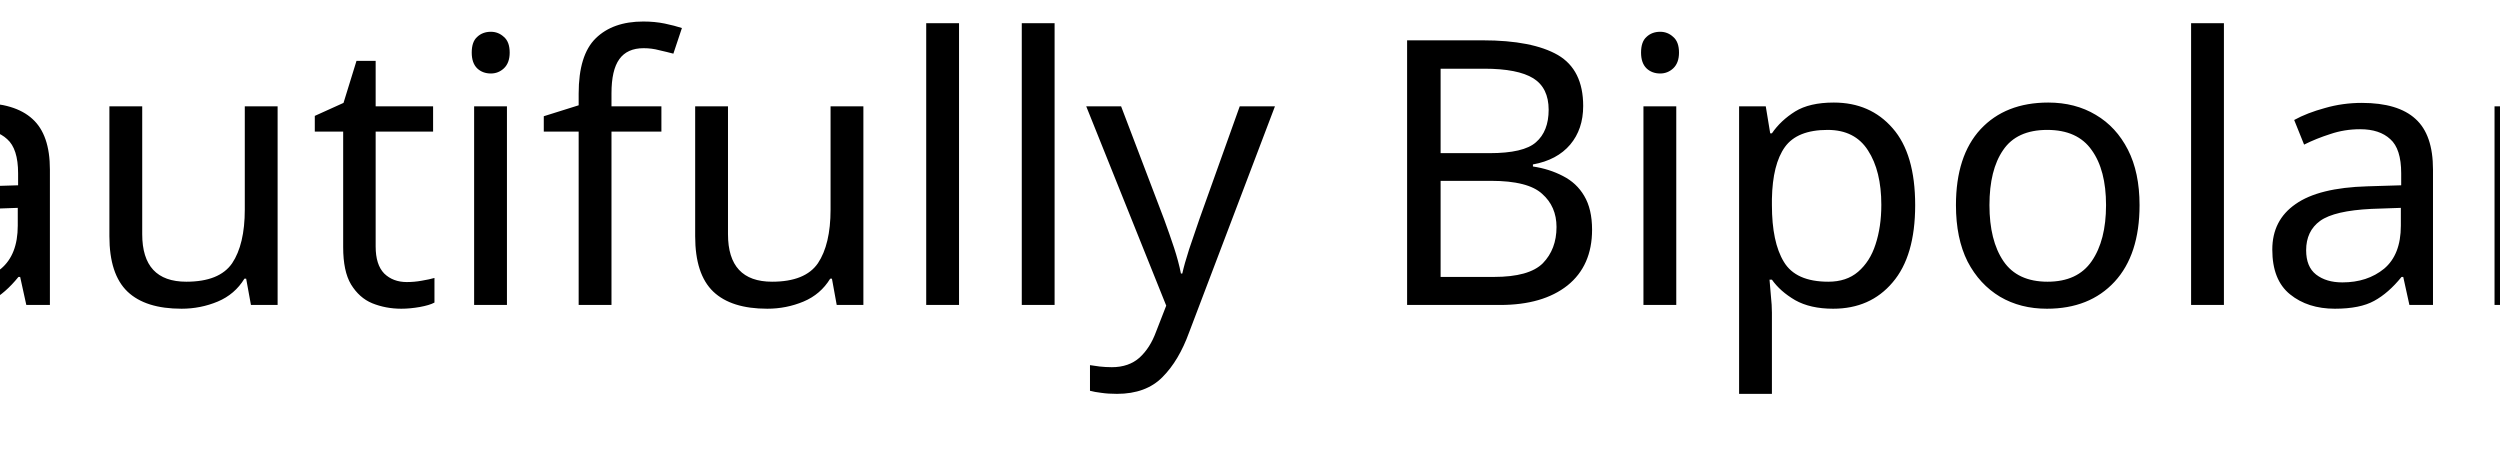
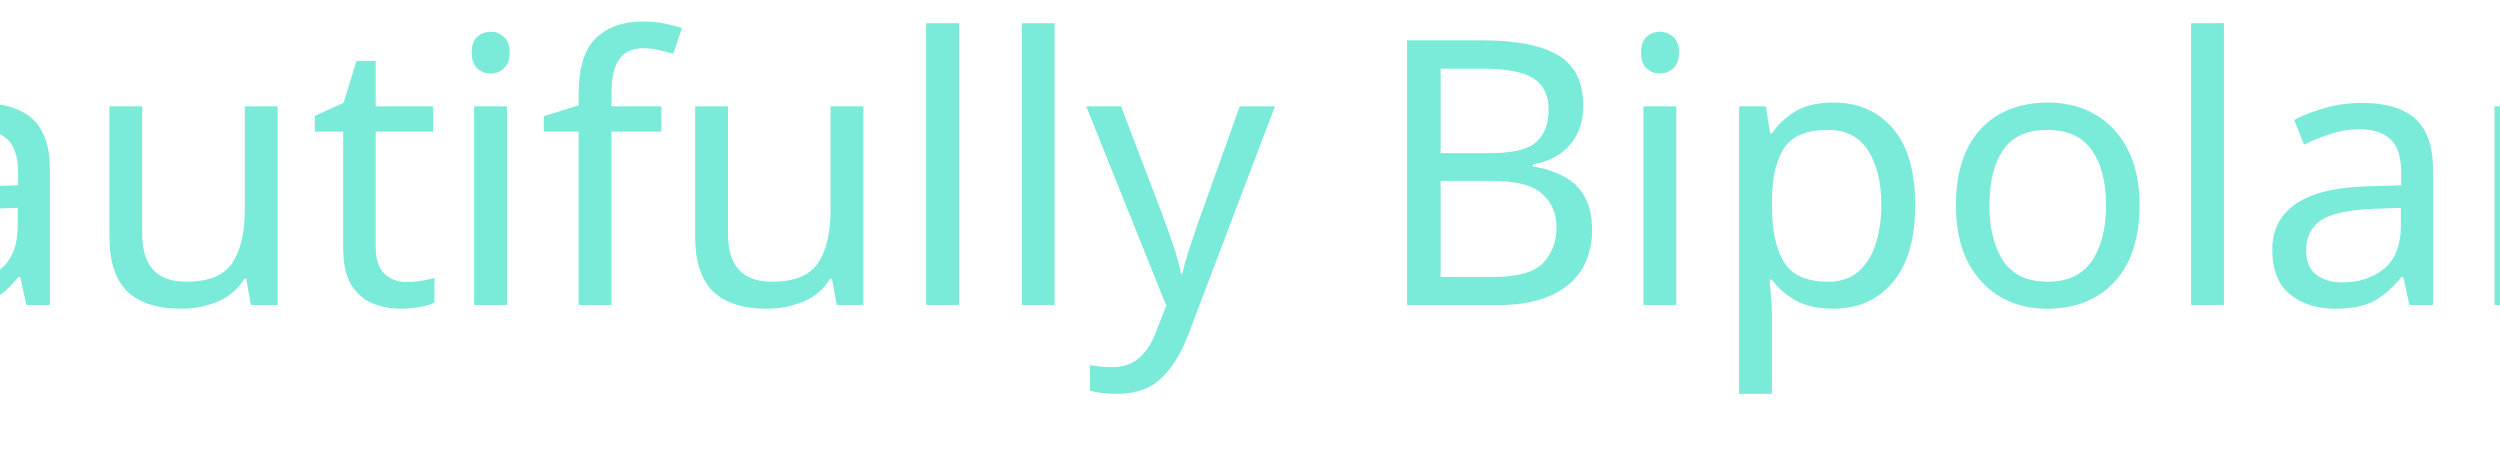
<svg xmlns="http://www.w3.org/2000/svg" width="431.806" height="82.048" viewBox="0 0 114.249 21.708" version="1.1" id="svg8">
  <defs id="defs2" />
  <g id="layer1" transform="translate(-70.02805,-16.17305)">
-     <text xml:space="preserve" style="font-size:16.933px;line-height:1.25;font-family:Otamendi;-inkscape-font-specification:Otamendi;text-align:center;text-anchor:middle;stroke-width:0.265" x="127.61" y="30.109" id="text20">
-       <tspan id="tspan18" x="127.61" y="30.109" style="font-size:16.933px;text-align:center;text-anchor:middle;stroke-width:0.265" rotate="0 0 0 0 0 0 0 0 0 0 0 0">Beautifully Bipolar</tspan>
+     <text xml:space="preserve" style="font-size:16.933px;line-height:1.25;font-family:Otamendi;-inkscape-font-specification:Otamendi;text-align:center;text-anchor:middle;mix-blend-mode:difference;stroke-width:0.265;stroke-miterlimit:4;stroke-dasharray:none" x="127.61" y="30.109" id="text20">
+       <tspan id="tspan18" x="127.61" y="30.109" style="font-size:16.933px;text-align:center;text-anchor:middle;fill:#851526;fill-opacity:1;stroke-width:0.265;stroke-miterlimit:4;stroke-dasharray:none" rotate="0 0 0 0 0 0 0 0 0 0 0 0 0 0 0 0 0 0 0 0">Beautifully Bipolar</tspan>
    </text>
  </g>
</svg>
